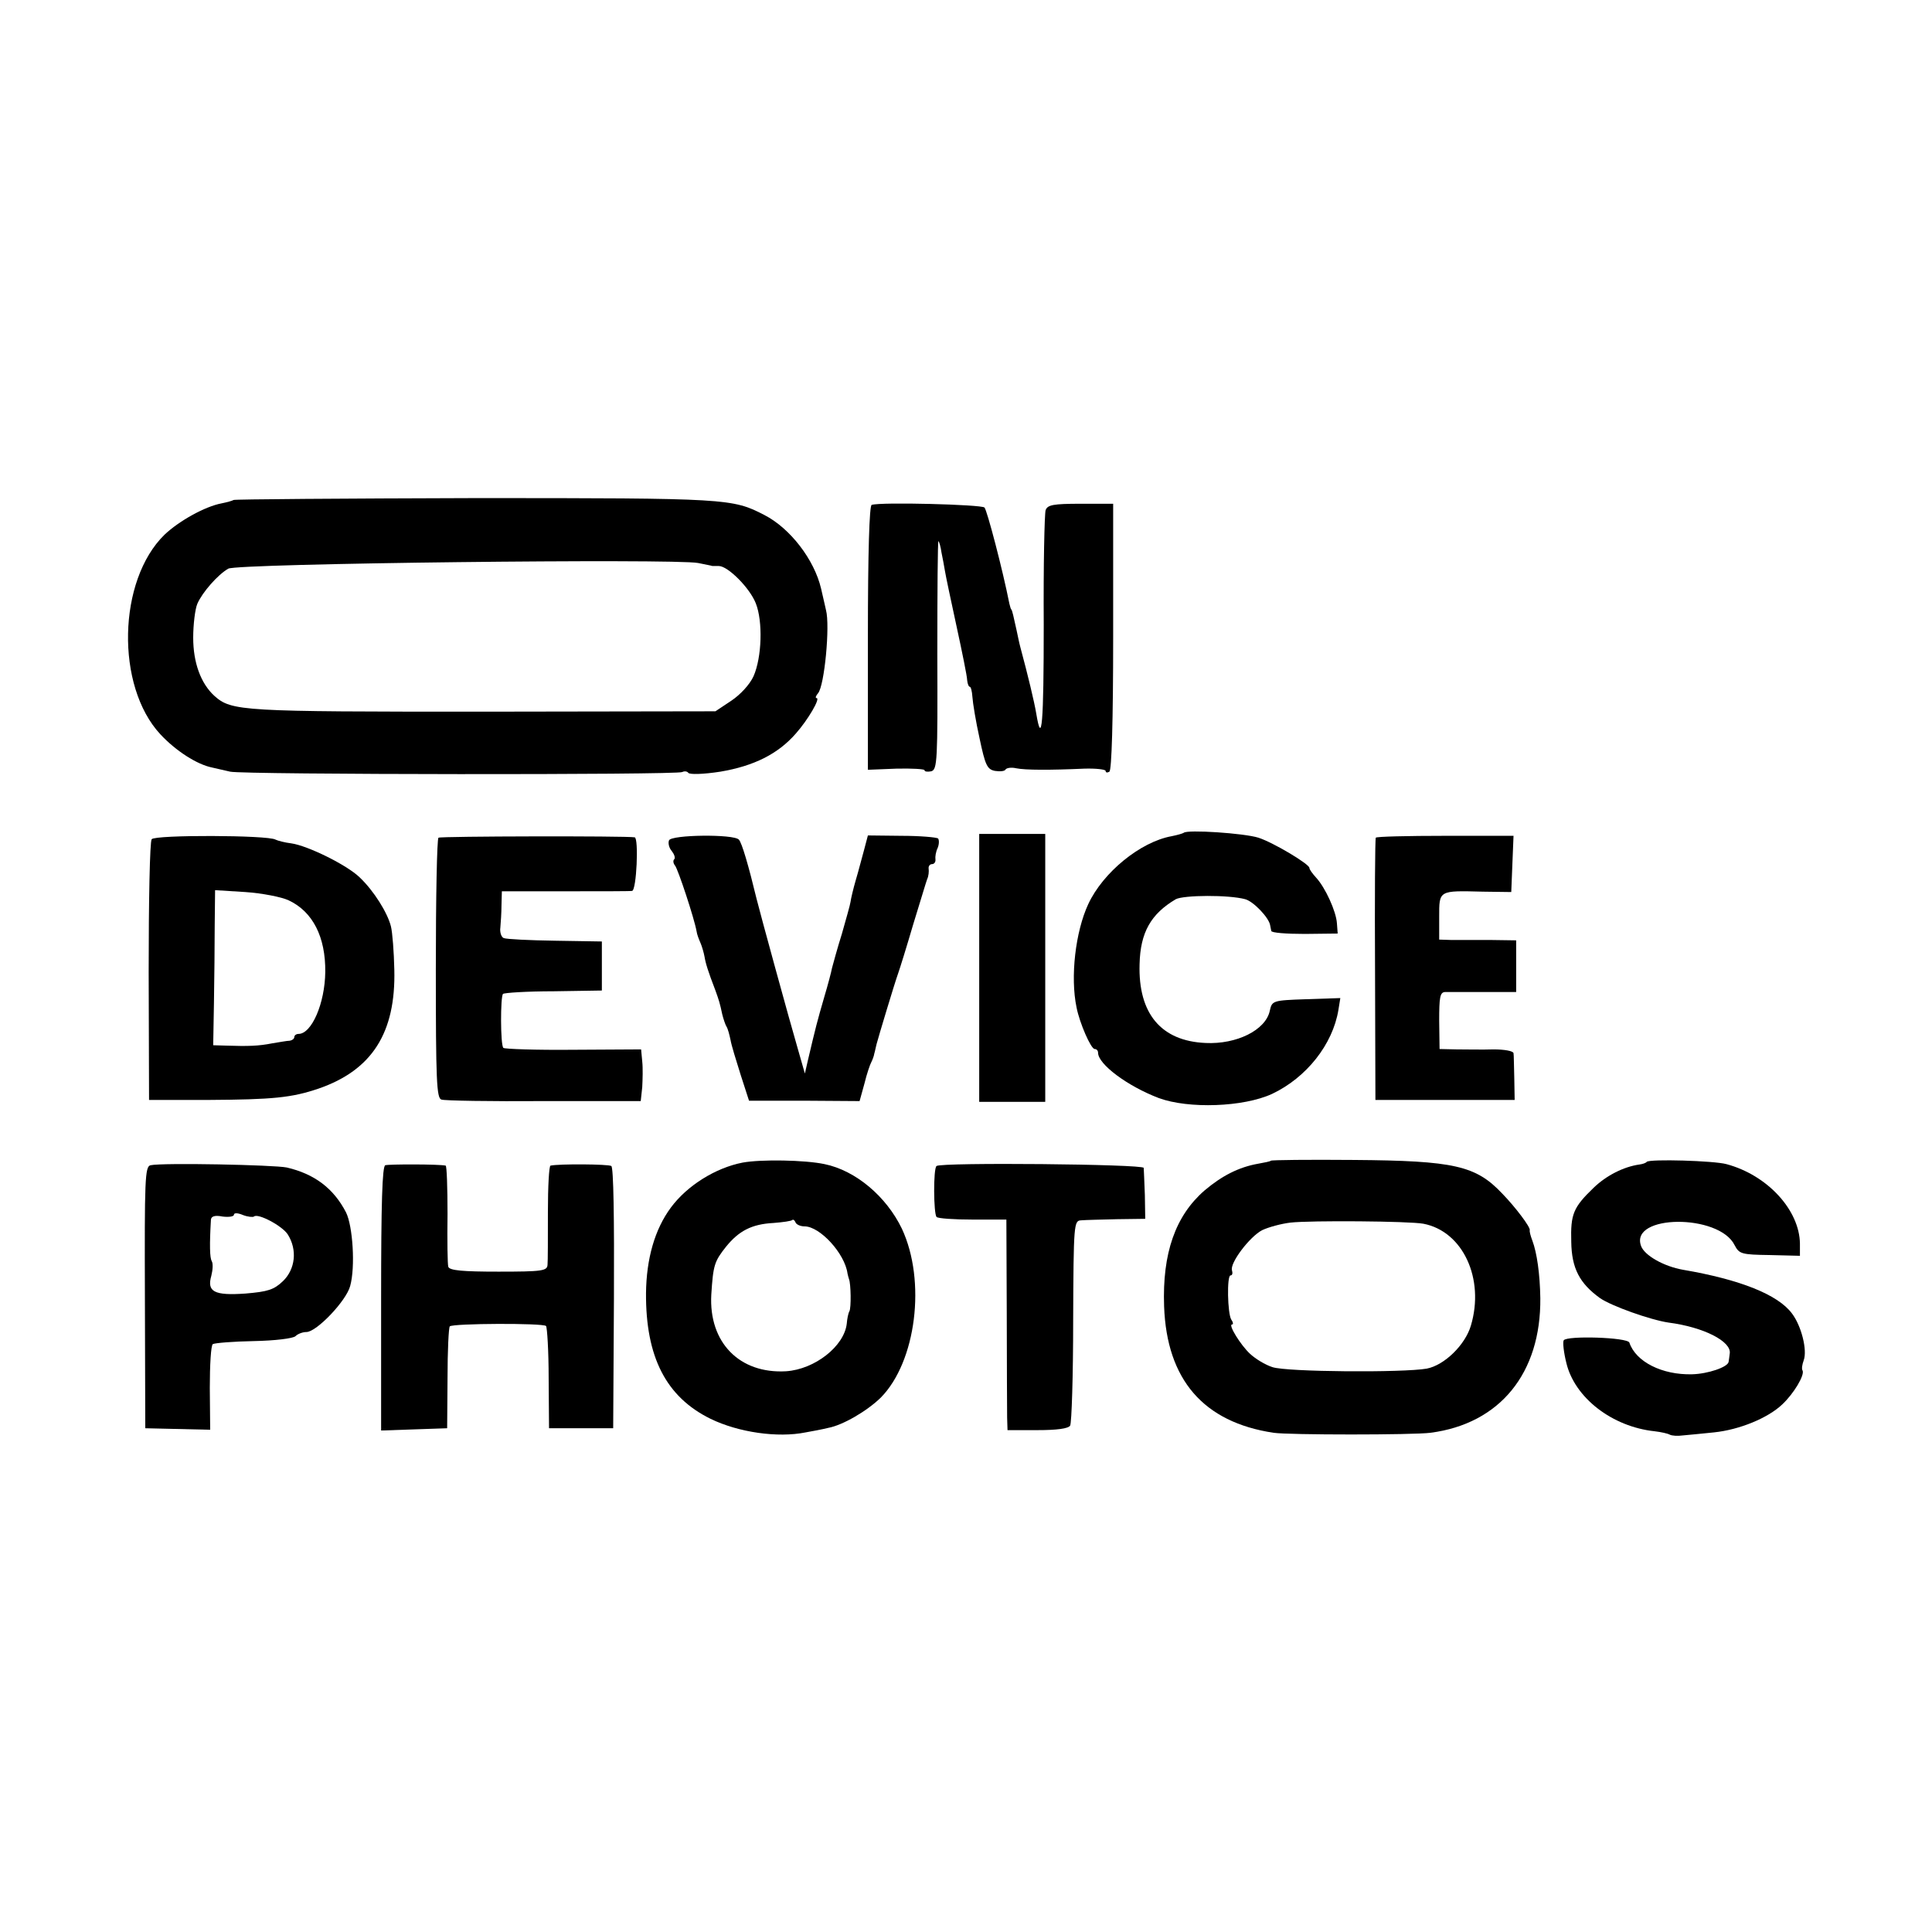
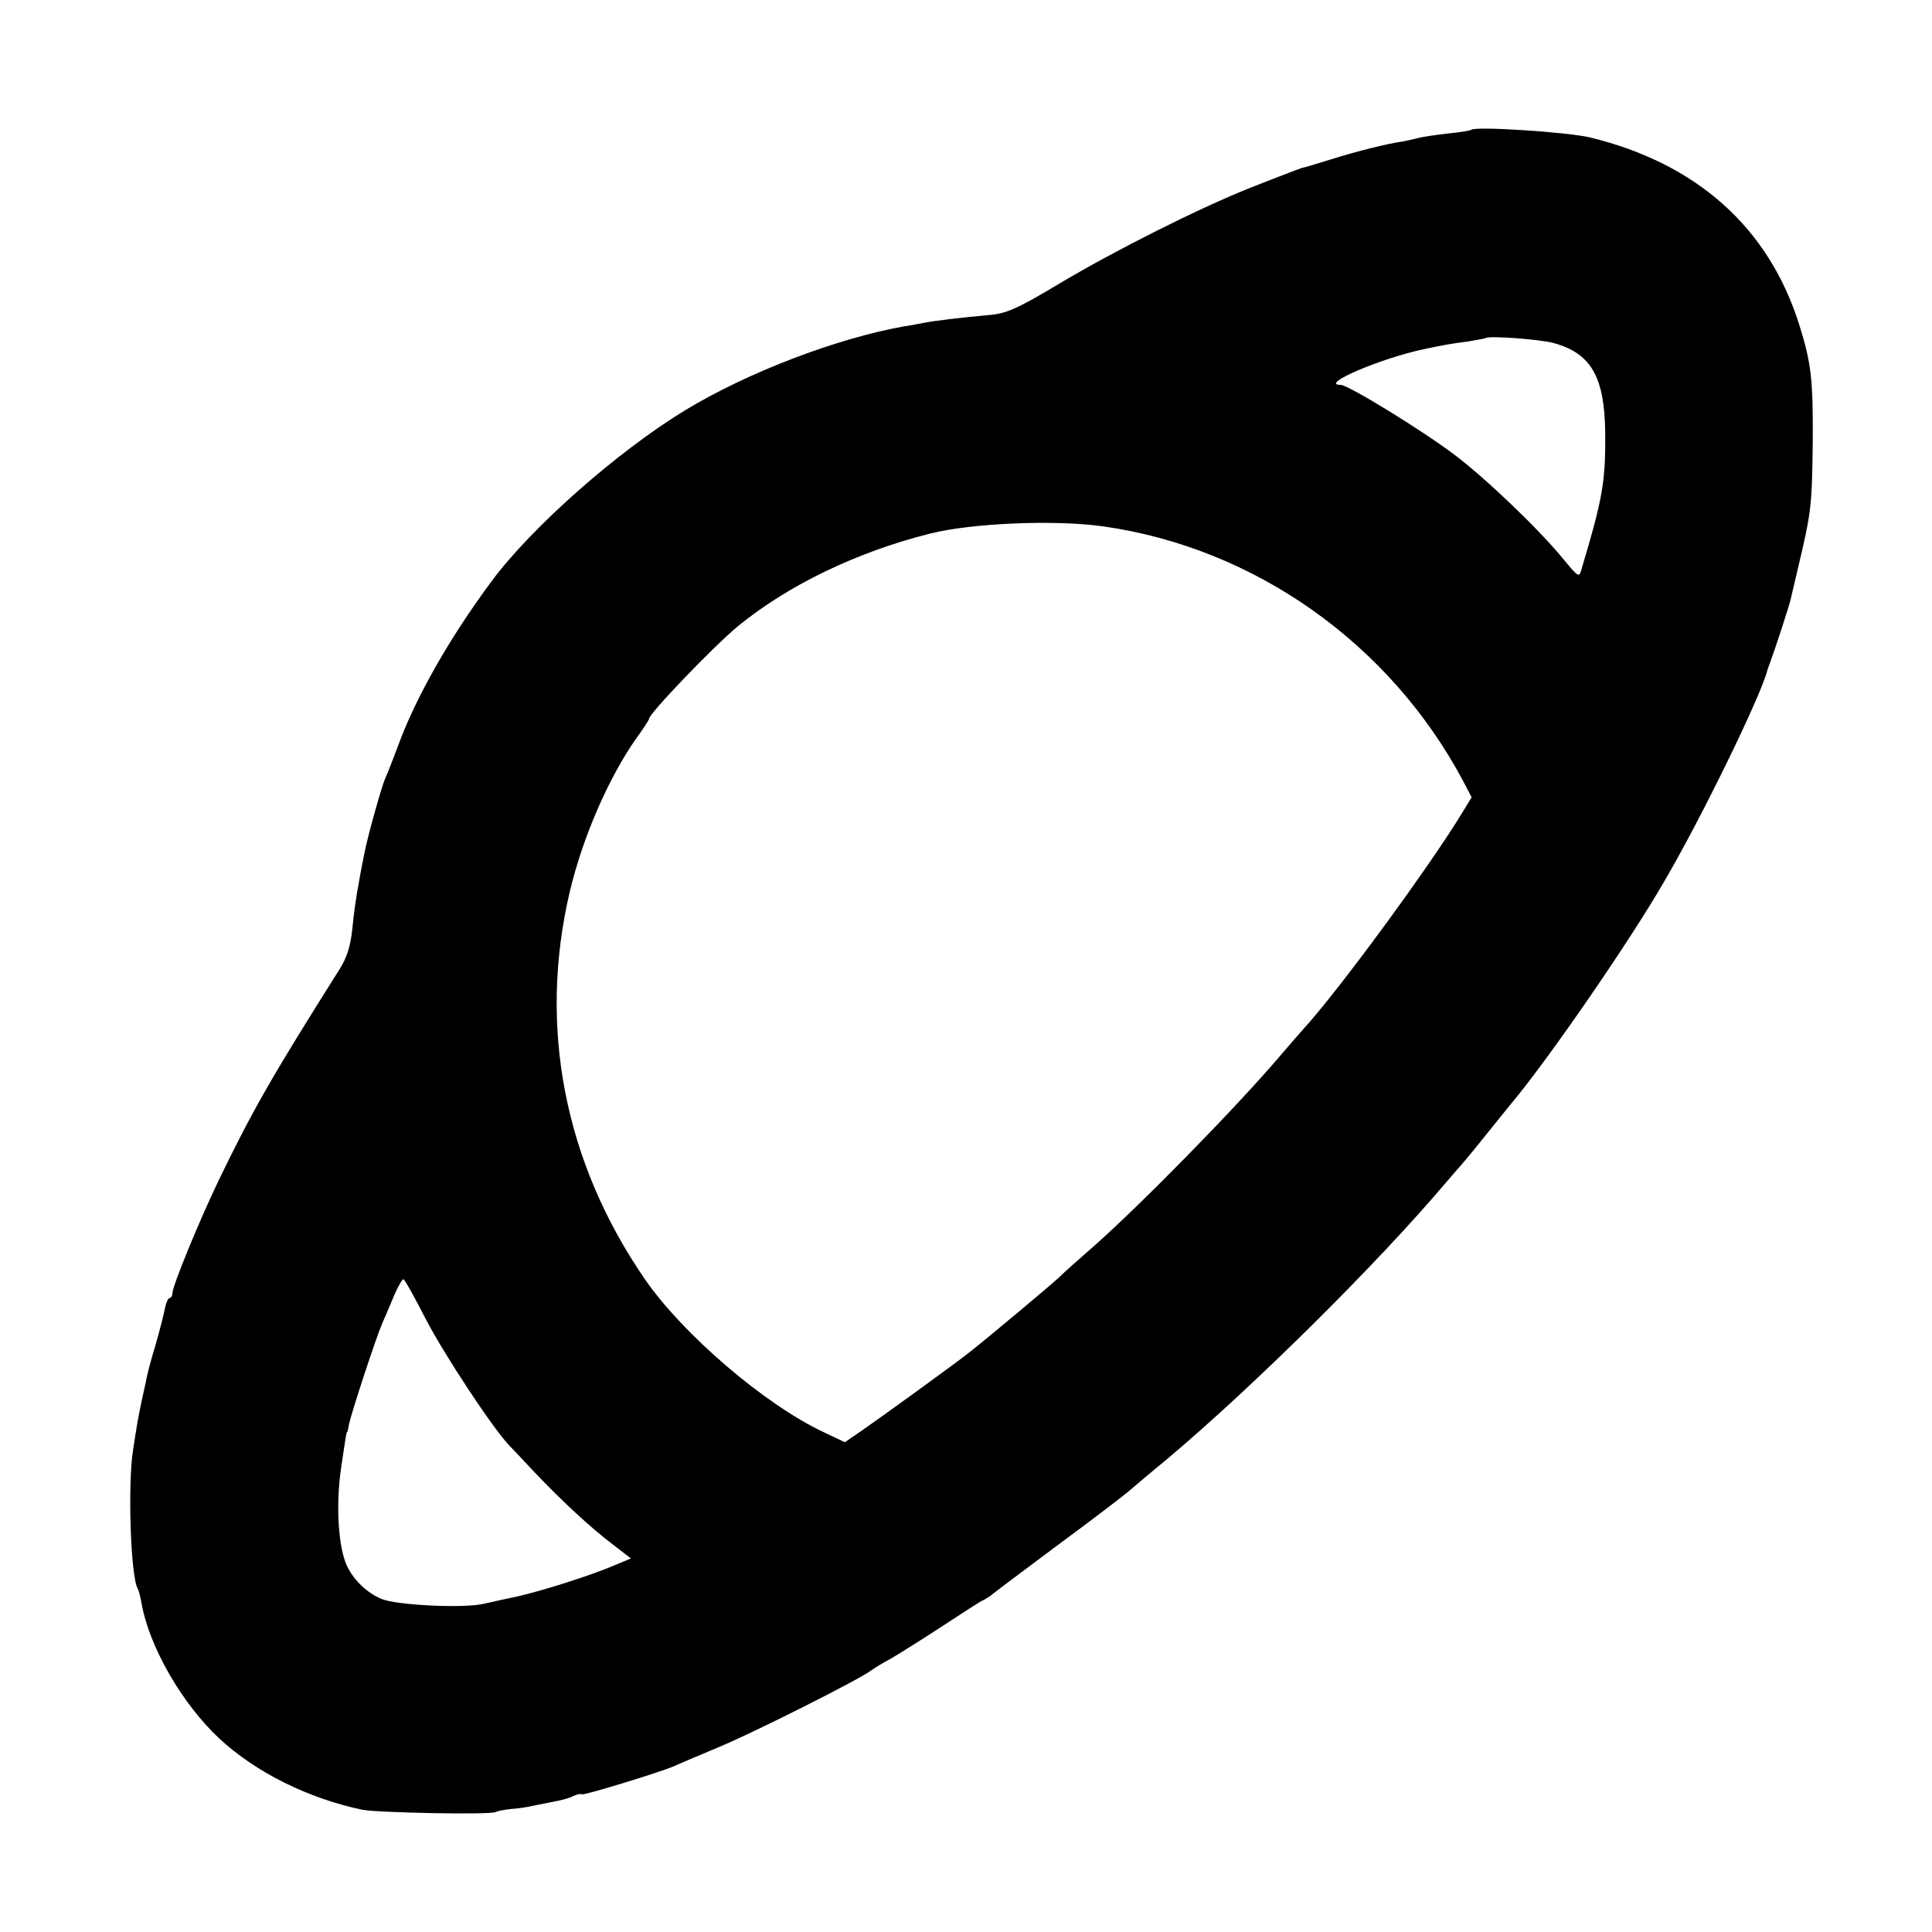
<svg xmlns="http://www.w3.org/2000/svg" version="1.0" width="512pt" height="512pt" viewBox="0 0 512 512" preserveAspectRatio="xMidYMid meet">
  <g transform="translate(0,512) scale(0.1,-0.1)" fill="#000000" stroke="none">
-     <path d="M619 3795 c-3 -2 -17 -6 -32 -9 -43 -8 -112 -46 -151 -83 -124 -121 -130 -401 -11 -529 41 -44 97 -80 137 -88 13 -3 34 -8 48 -11 35 -8 1185 -9 1198 -1 6 3 13 2 16 -2 3 -5 40 -4 85 3 89 15 153 47 200 101 32 36 66 94 55 94 -4 0 -2 6 4 13 17 20 32 179 21 220 -2 10 -4 17 -13 57 -18 77 -82 160 -150 195 -85 44 -97 45 -766 45 -351 -1 -639 -3 -641 -5z m1269 -175 c1 0 9 0 17 0 24 0 82 -58 98 -99 19 -48 16 -143 -6 -193 -10 -22 -35 -49 -59 -65 l-42 -28 -615 -1 c-642 0 -667 1 -713 42 -36 33 -56 88 -56 154 0 35 5 76 11 90 13 30 54 77 82 93 23 14 1184 27 1245 15 19 -4 36 -7 38 -8z" />
-     <path d="M2310 3782 c-6 -2 -10 -123 -10 -353 l0 -349 75 3 c41 1 75 -1 75 -4 0 -4 8 -5 18 -3 16 5 17 27 16 309 0 168 1 303 3 301 2 -2 6 -15 8 -30 3 -14 7 -36 9 -48 2 -13 16 -79 31 -148 15 -69 28 -133 28 -142 1 -10 4 -18 7 -18 3 0 6 -12 7 -27 1 -16 9 -65 19 -110 15 -71 20 -82 41 -86 13 -2 26 -1 28 4 3 4 15 6 28 3 24 -5 92 -5 180 -1 31 1 57 -2 57 -6 0 -5 5 -5 10 -2 6 4 10 134 10 358 l0 352 -86 0 c-73 0 -88 -3 -93 -17 -3 -10 -6 -146 -5 -303 0 -262 -5 -326 -20 -235 -5 30 -22 101 -42 175 -3 11 -7 31 -10 45 -3 14 -7 32 -9 40 -2 8 -4 15 -5 15 -1 0 -3 7 -5 15 -18 91 -59 247 -66 255 -8 8 -275 15 -299 7z" />
-     <path d="M3137 2913 c-3 -2 -17 -6 -32 -9 -83 -15 -182 -96 -221 -180 -34 -73 -48 -193 -31 -274 8 -41 38 -110 48 -110 5 0 9 -4 9 -10 0 -30 77 -88 161 -120 79 -29 224 -24 300 11 91 43 161 131 176 223 l5 31 -90 -3 c-90 -3 -91 -4 -97 -31 -11 -51 -88 -89 -170 -85 -118 5 -179 78 -175 209 2 84 30 133 96 172 21 11 140 12 184 0 22 -6 63 -49 66 -69 1 -5 2 -11 3 -15 0 -5 40 -8 89 -8 l87 1 -2 27 c-2 32 -31 95 -55 121 -10 11 -18 22 -18 26 0 10 -95 67 -135 80 -38 12 -189 22 -198 13z" />
-     <path d="M402 2896 c-5 -6 -8 -164 -8 -351 l1 -340 155 0 c174 1 223 6 294 30 142 49 205 148 201 315 -1 47 -5 99 -9 115 -9 36 -45 94 -83 130 -34 33 -138 84 -181 90 -17 2 -36 7 -42 10 -20 12 -319 13 -328 1z m363 -162 c64 -30 98 -97 97 -190 -1 -83 -36 -164 -71 -164 -6 0 -11 -4 -11 -8 0 -5 -6 -9 -12 -10 -7 0 -28 -4 -47 -7 -35 -7 -64 -8 -121 -6 l-35 1 2 113 c1 61 2 154 2 205 l1 93 80 -5 c44 -3 96 -13 115 -22z" />
-     <path d="M1162 2900 c-4 -3 -7 -159 -7 -348 0 -296 2 -343 15 -346 8 -3 130 -5 272 -4 l256 0 4 37 c1 20 2 50 0 68 l-3 32 -180 -1 c-98 -1 -182 2 -185 5 -8 7 -8 136 -1 143 3 3 63 7 134 7 l128 2 0 65 0 65 -124 2 c-68 1 -129 4 -136 7 -6 2 -11 15 -9 28 1 12 3 39 3 59 l1 37 168 0 c92 0 172 0 177 1 12 1 18 140 7 142 -23 4 -515 3 -520 -1z" />
-     <path d="M1773 2893 c-3 -7 0 -20 7 -28 7 -9 10 -18 7 -22 -4 -3 -3 -11 2 -17 8 -10 51 -140 57 -174 1 -8 6 -21 10 -30 4 -9 9 -26 11 -37 3 -18 9 -38 29 -90 9 -25 12 -34 18 -63 3 -12 8 -27 11 -32 4 -6 8 -22 11 -36 2 -13 15 -55 27 -93 l22 -68 147 0 146 -1 13 47 c6 25 15 51 18 56 3 6 7 16 8 23 2 6 4 18 6 25 5 19 47 159 57 187 5 14 23 72 40 130 18 58 34 112 37 120 4 8 5 21 4 28 -1 6 3 12 9 12 6 0 10 6 9 13 -1 6 1 20 6 30 4 10 4 21 1 25 -4 3 -47 7 -97 7 l-89 1 -10 -38 c-6 -21 -15 -57 -22 -80 -7 -24 -13 -50 -14 -58 -1 -8 -12 -46 -23 -85 -12 -38 -23 -79 -26 -90 -2 -11 -11 -45 -20 -75 -20 -69 -23 -81 -44 -170 l-8 -35 -20 70 c-20 68 -100 360 -108 393 -21 87 -39 149 -47 157 -14 15 -179 13 -185 -2z" />
-     <path d="M2595 2555 l0 -355 87 0 88 0 0 355 0 355 -88 0 -87 0 0 -355z" />
-     <path d="M3646 2900 c-2 -3 -3 -160 -2 -350 l1 -345 184 0 185 0 -1 58 c-1 31 -1 61 -2 66 -1 6 -25 10 -53 10 -29 -1 -73 0 -98 0 l-45 1 -1 75 c0 61 2 75 15 76 9 0 55 0 102 0 l87 0 0 69 0 68 -71 1 c-40 0 -86 0 -103 0 l-30 1 0 60 c0 71 -2 70 116 67 l75 -1 3 75 3 74 -181 0 c-100 0 -183 -2 -184 -5z" />
-     <path d="M1968 2039 c-72 -14 -147 -61 -190 -119 -43 -58 -65 -136 -66 -227 -1 -169 53 -275 171 -333 74 -36 178 -51 252 -36 17 3 44 8 60 12 38 7 102 44 139 80 94 95 121 309 56 448 -41 85 -122 154 -205 171 -52 11 -168 13 -217 4z m164 -169 c41 0 107 -72 114 -125 1 -5 3 -12 4 -15 5 -12 6 -76 1 -85 -3 -5 -6 -20 -7 -33 -7 -60 -85 -121 -161 -126 -123 -7 -205 76 -198 203 5 78 8 88 39 127 34 42 68 60 126 63 25 2 47 5 50 8 2 2 6 -1 8 -6 2 -6 13 -11 24 -11z" />
-     <path d="M3368 2044 c-2 -2 -17 -5 -34 -8 -51 -9 -96 -32 -142 -71 -77 -67 -112 -166 -107 -307 7 -194 104 -307 290 -335 40 -6 370 -6 416 0 184 24 293 158 291 357 -1 64 -9 120 -21 152 -5 13 -8 25 -7 28 2 8 -38 61 -73 97 -70 74 -127 87 -393 89 -120 1 -219 0 -220 -2z m404 -167 c105 -20 163 -146 126 -270 -15 -51 -70 -105 -117 -114 -62 -11 -372 -9 -409 4 -19 6 -45 22 -59 35 -25 23 -59 78 -48 78 4 0 3 6 -2 13 -10 16 -12 117 -2 117 5 0 6 6 4 13 -7 19 47 90 80 107 17 8 50 17 75 20 54 6 314 4 352 -3z" />
-     <path d="M4364 2041 c-2 -3 -11 -6 -19 -7 -43 -6 -89 -30 -122 -62 -54 -52 -61 -70 -59 -143 1 -70 22 -110 76 -149 30 -21 134 -58 182 -65 93 -12 167 -50 162 -82 -1 -7 -2 -17 -3 -22 -2 -14 -55 -32 -97 -33 -79 -2 -149 33 -166 84 -5 14 -166 19 -174 6 -3 -5 0 -32 7 -60 22 -92 121 -169 234 -181 17 -2 35 -6 40 -9 6 -3 21 -4 35 -2 14 1 51 5 82 8 68 7 143 38 181 74 31 29 60 78 54 90 -3 4 -1 16 3 27 10 27 -6 91 -31 124 -37 50 -137 90 -289 116 -51 9 -102 38 -111 63 -31 84 207 86 248 2 12 -23 18 -25 93 -26 l80 -2 0 32 c-1 89 -86 182 -195 211 -33 9 -203 14 -211 6z" />
-     <path d="M399 2032 c-15 -3 -16 -38 -15 -350 l1 -347 86 -2 86 -2 -1 111 c0 60 3 113 8 116 6 3 54 7 109 8 55 1 104 7 110 13 6 6 19 11 29 11 27 0 106 83 116 122 14 50 7 159 -11 195 -33 64 -84 102 -157 119 -34 7 -329 13 -361 6z m274 -136 c10 10 76 -25 90 -48 25 -40 20 -91 -13 -123 -24 -23 -40 -28 -99 -33 -84 -6 -103 5 -91 47 4 16 5 33 1 39 -5 9 -6 42 -2 110 1 9 11 12 31 8 17 -2 30 0 30 5 0 5 10 5 24 -1 13 -5 26 -6 29 -4z" />
-     <path d="M1021 2032 c-8 -3 -11 -100 -11 -353 l0 -350 88 3 87 3 1 132 c0 73 3 135 6 138 8 8 247 9 255 1 3 -3 7 -66 7 -139 l1 -132 85 0 85 0 2 345 c1 210 -1 347 -7 350 -8 5 -137 6 -161 1 -4 0 -7 -56 -7 -123 0 -68 0 -131 -1 -140 -1 -16 -14 -18 -130 -18 -94 0 -130 3 -133 13 -2 6 -3 69 -2 140 0 70 -2 128 -5 128 -17 4 -150 4 -160 1z" />
-     <path d="M2482 2030 c-9 -6 -8 -127 0 -135 3 -4 46 -7 96 -7 l89 0 1 -246 c0 -136 1 -262 1 -279 l1 -33 79 0 c52 0 82 4 87 12 4 7 8 132 8 278 1 258 2 265 21 266 11 1 54 2 95 3 l75 1 -1 63 c-1 34 -3 67 -3 72 -1 10 -536 15 -549 5z" />
+     <path d="M3899 4776 c-2 -2 -31 -7 -64 -10 -33 -4 -68 -9 -78 -12 -11 -3 -29 -7 -40 -9 -37 -5 -119 -25 -192 -48 -38 -12 -72 -22 -75 -22 -8 -3 -41 -15 -135 -52 -138 -55 -355 -164 -505 -253 -115 -69 -143 -81 -190 -85 -67 -6 -146 -15 -174 -21 -12 -2 -34 -7 -51 -9 -178 -32 -412 -121 -579 -222 -179 -109 -406 -309 -513 -453 -112 -151 -201 -308 -248 -436 -14 -38 -30 -78 -35 -89 -9 -21 -46 -152 -54 -195 -3 -14 -10 -49 -15 -79 -6 -30 -14 -84 -17 -120 -5 -48 -14 -78 -35 -111 -176 -279 -229 -371 -318 -555 -53 -110 -124 -283 -124 -302 0 -7 -4 -13 -8 -13 -3 0 -9 -12 -12 -28 -3 -15 -14 -59 -25 -97 -12 -39 -23 -81 -25 -95 -3 -14 -8 -36 -11 -50 -3 -14 -8 -38 -11 -55 -3 -16 -8 -50 -12 -75 -15 -89 -7 -339 12 -370 2 -3 7 -21 10 -38 20 -116 108 -268 207 -360 96 -89 235 -158 378 -188 41 -8 341 -14 354 -6 5 3 23 6 40 8 17 1 45 5 61 9 17 3 44 9 60 12 17 3 37 9 46 14 9 4 18 6 21 4 4 -4 206 58 243 74 11 5 65 28 120 51 96 40 374 180 405 204 8 6 31 20 50 30 19 11 80 49 135 85 55 36 104 68 110 70 5 2 14 8 20 12 5 5 84 64 175 132 91 67 176 132 190 144 14 12 61 52 105 88 230 194 554 515 736 730 19 22 36 42 39 45 3 3 35 41 70 85 36 44 68 85 73 90 103 126 307 423 395 575 100 170 260 498 276 565 2 6 6 17 9 25 8 21 48 142 52 160 2 8 11 47 20 85 35 148 37 162 39 335 1 165 -4 208 -36 310 -81 257 -271 427 -555 496 -60 14 -303 30 -314 20z m218 -565 c99 -27 135 -89 137 -236 1 -132 -6 -173 -63 -364 -6 -22 -8 -21 -46 25 -63 78 -208 217 -292 280 -85 64 -280 184 -300 184 -59 0 107 71 222 95 52 11 69 14 115 20 24 4 46 8 47 9 7 7 143 -3 180 -13z m-1193 -486 c401 -57 759 -310 953 -674 l23 -44 -22 -36 c-86 -143 -332 -478 -423 -577 -11 -12 -40 -46 -65 -75 -118 -138 -367 -392 -494 -504 -38 -33 -76 -67 -85 -76 -13 -14 -194 -165 -241 -202 -32 -26 -238 -175 -283 -206 l-48 -33 -57 27 c-157 74 -373 260 -473 405 -214 311 -283 670 -199 1027 34 144 103 302 176 406 19 26 34 49 34 52 0 14 171 192 235 245 133 109 315 197 510 246 111 28 333 37 459 19z m-1795 -2102 c49 -94 175 -285 219 -332 10 -10 40 -42 68 -72 73 -77 151 -149 208 -192 l48 -37 -43 -18 c-60 -26 -192 -68 -259 -83 -30 -6 -69 -15 -87 -19 -53 -13 -234 -4 -273 13 -37 16 -70 47 -89 84 -24 47 -32 162 -17 263 13 88 14 95 16 95 1 0 3 9 5 21 6 29 71 228 88 267 8 18 22 51 32 75 10 23 21 42 24 42 3 0 30 -48 60 -107z" />
  </g>
</svg>
